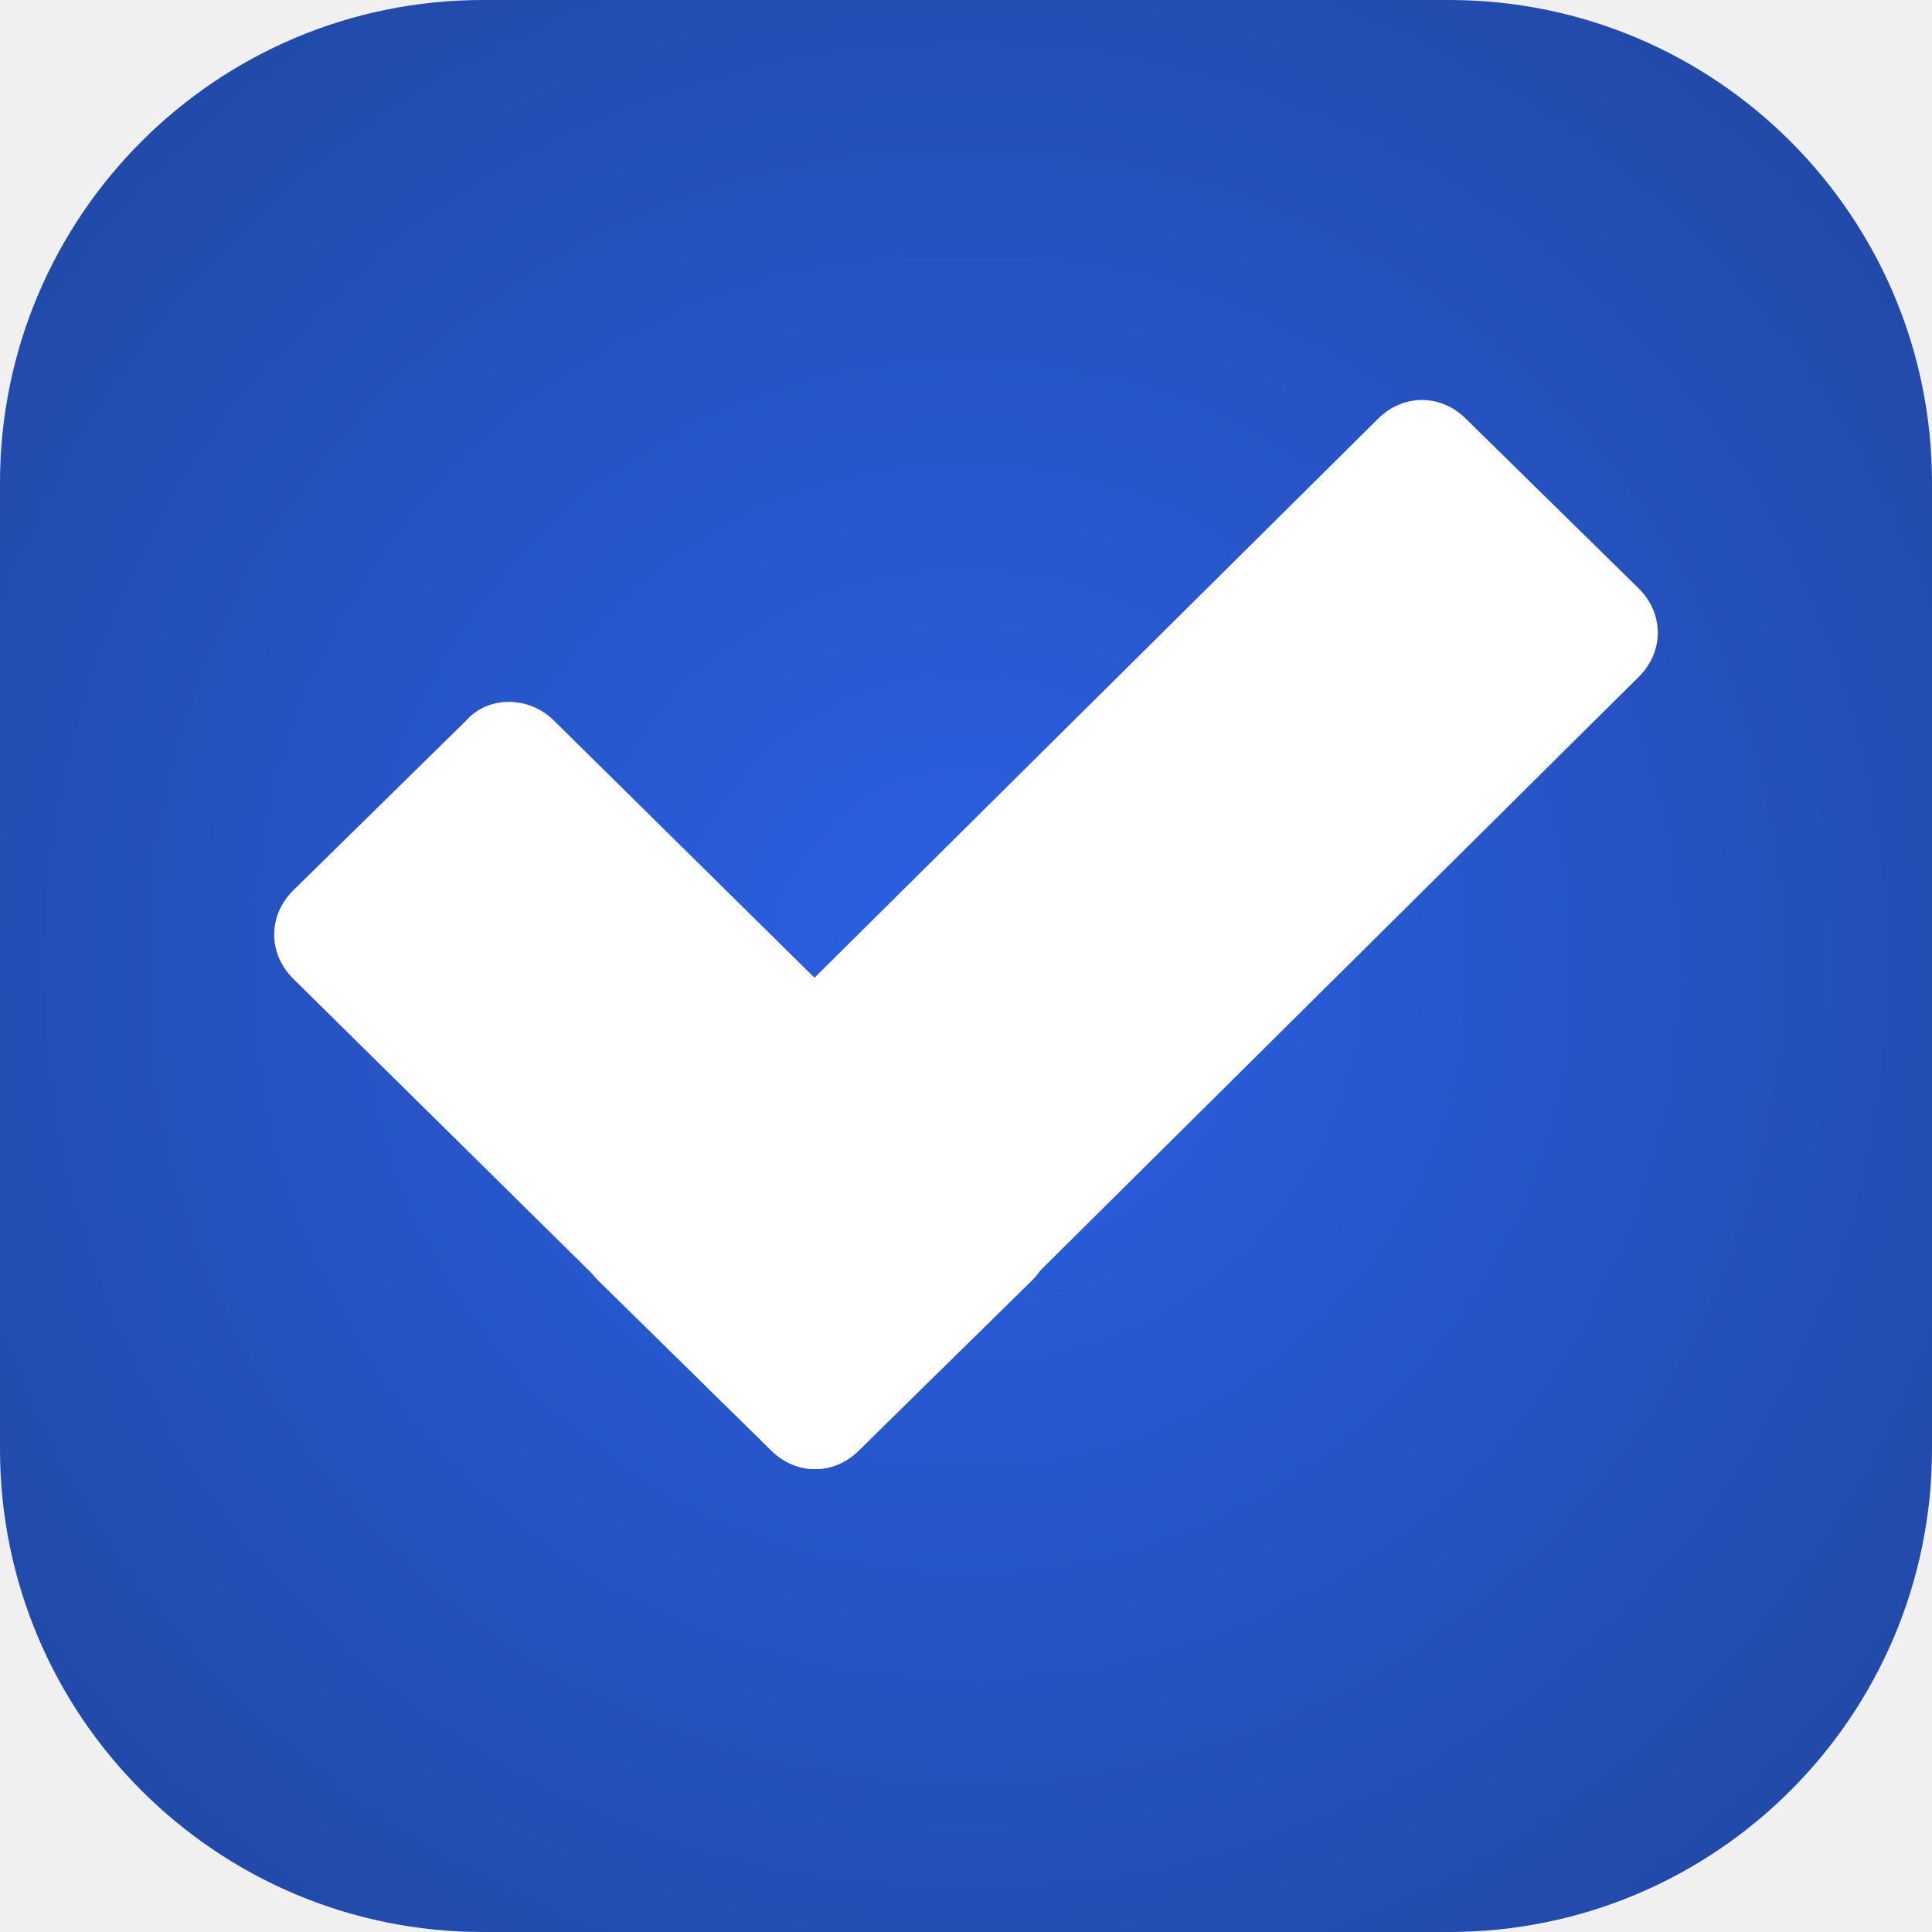
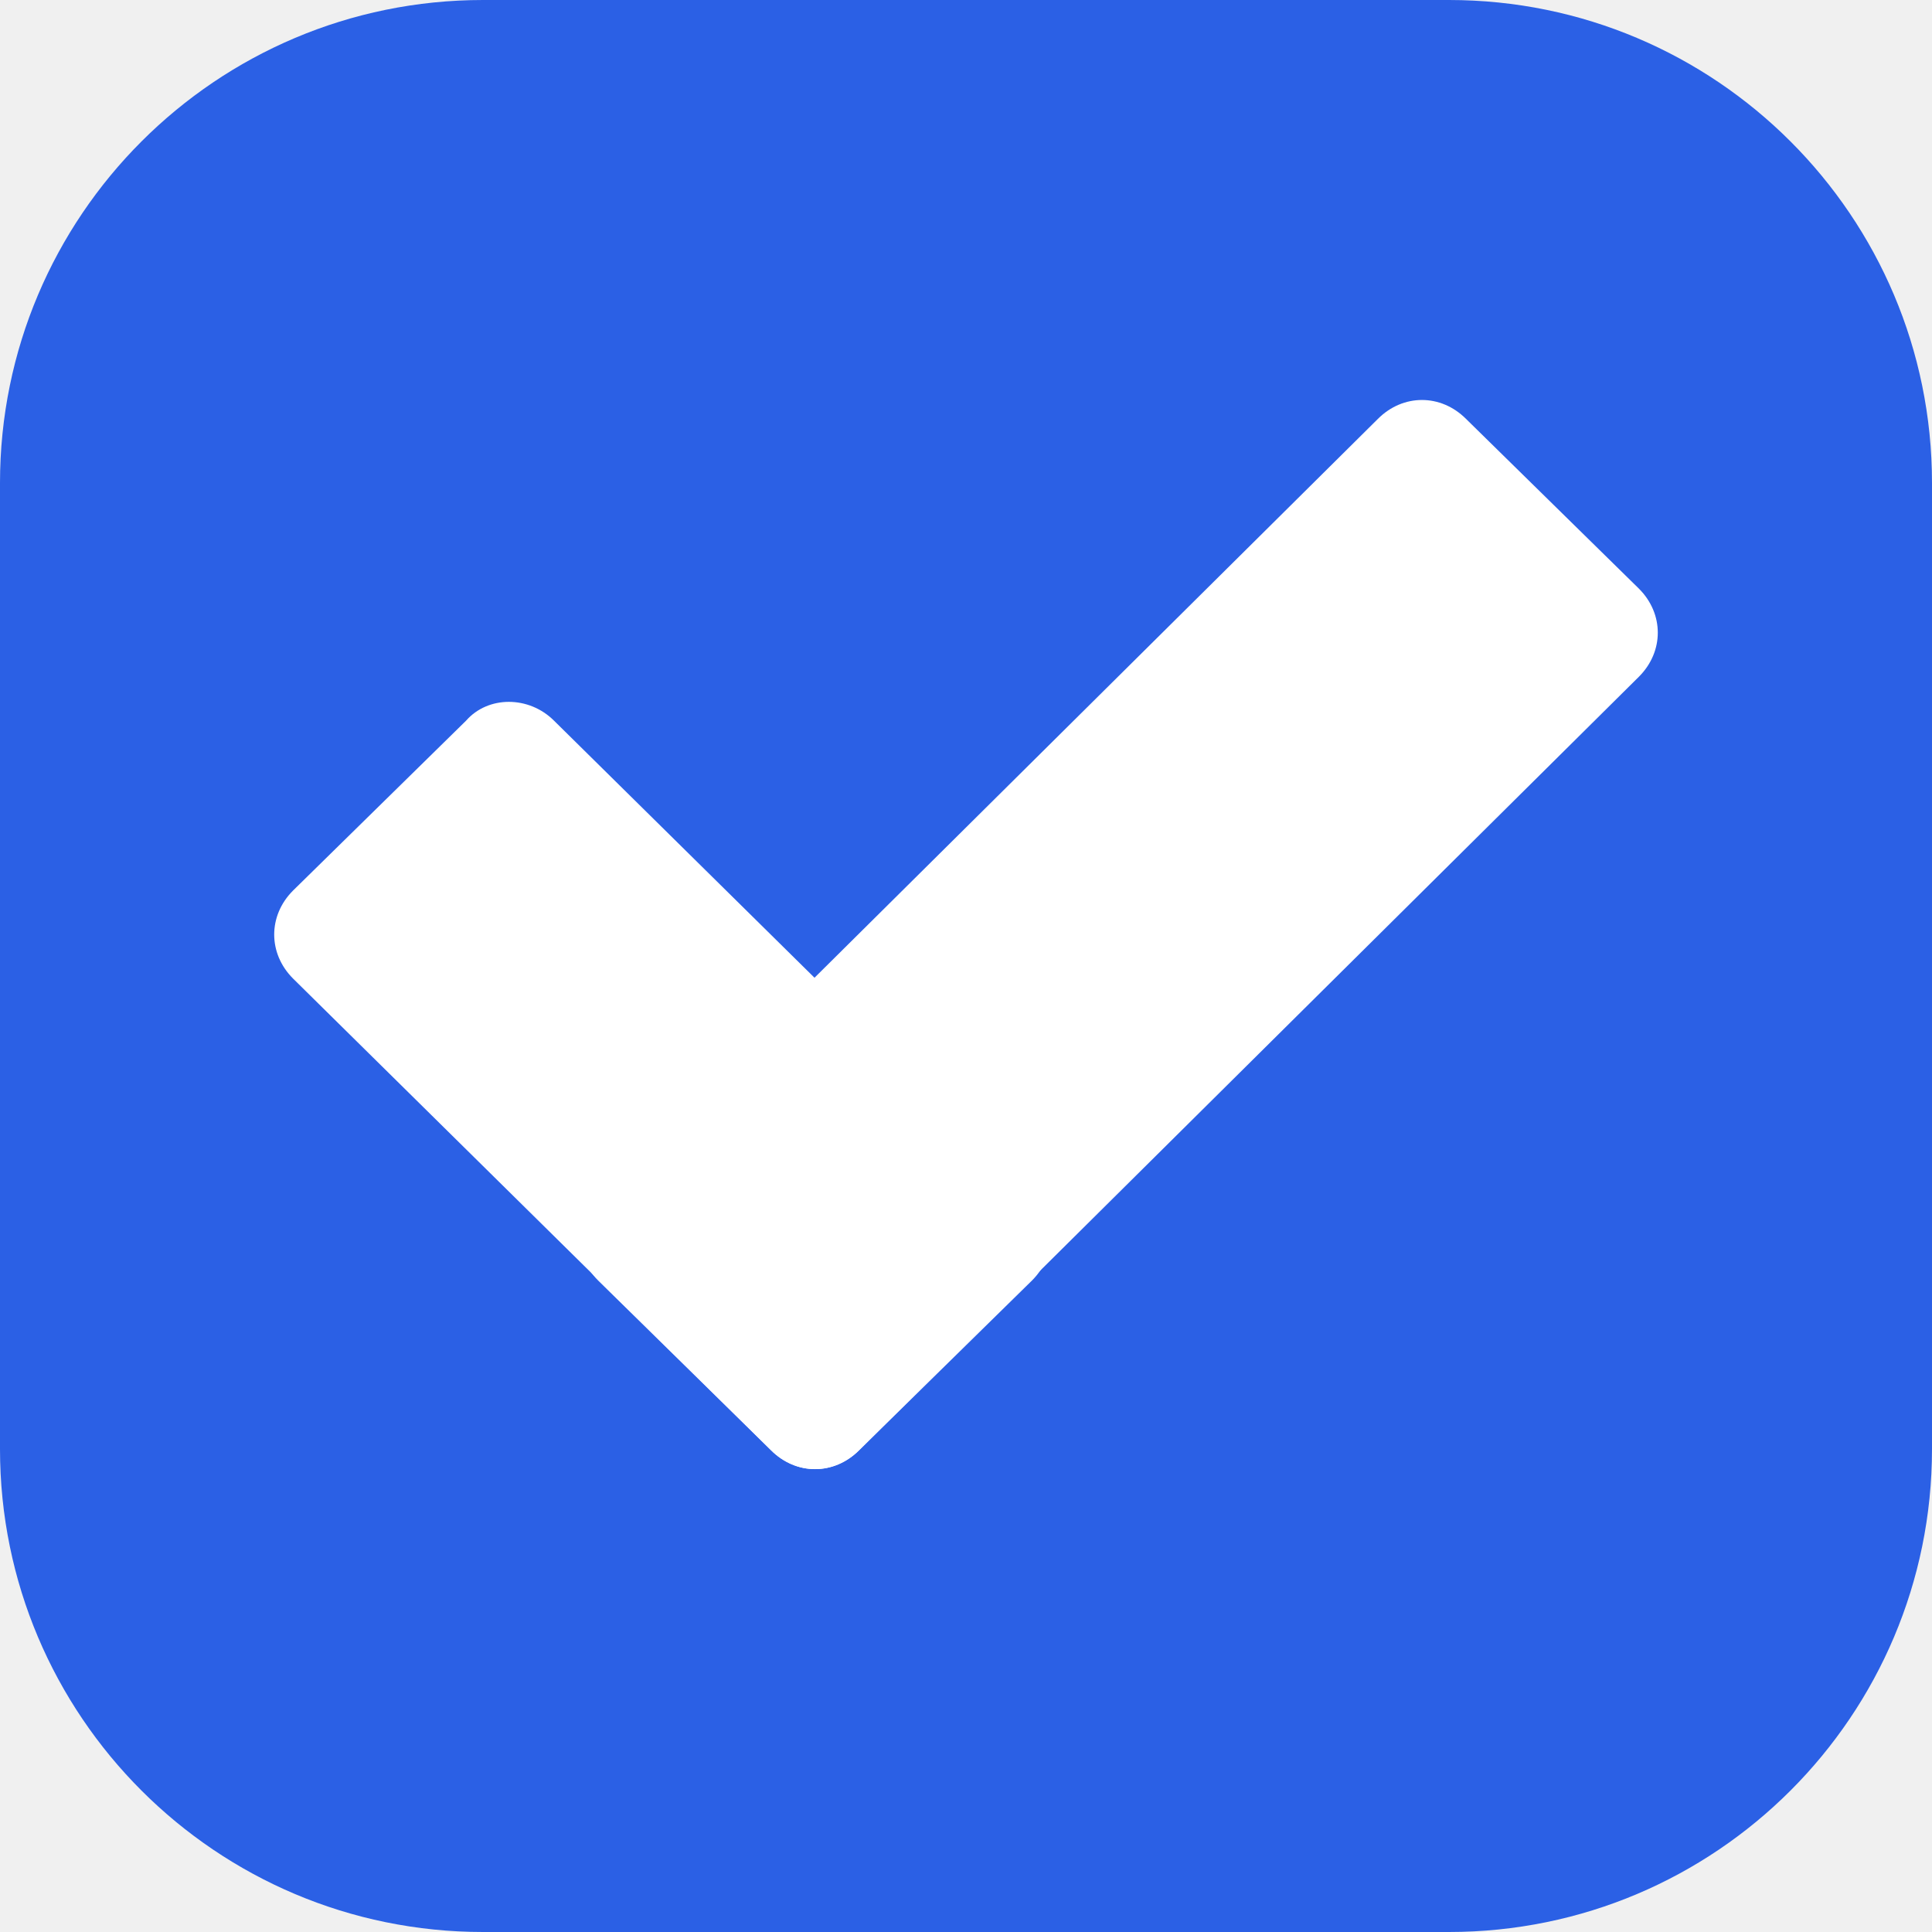
<svg xmlns="http://www.w3.org/2000/svg" xmlns:xlink="http://www.w3.org/1999/xlink" width="512" height="512" viewBox="0 0 512 512" fill="none" class="">
-   <rect id="r9" width="512" height="512" x="0" y="0" rx="128" fill="url(#ra)" stroke="#FFFFFF" stroke-width="0" stroke-opacity="100%" paint-order="stroke" />
+   <rect id="r9" width="512" height="512" x="0" y="0" rx="128" fill="#2B60E5" stroke="#FFFFFF" stroke-width="0" stroke-opacity="100%" paint-order="stroke" />
  <clipPath id="clip">
    <use xlink:href="#r9" />
  </clipPath>
  <defs>
-     <radialGradient id="ra" cx="50%" cy="50%" r="100%" fx="50%" fy="50%" gradientUnits="objectBoundingBox">
+     <linearGradient id="ra" gradientUnits="userSpaceOnUse" gradientTransform="rotate(0)" style="transform-origin: center center;">
      <stop stop-color="#2B60E5" />
      <stop offset="1" stop-color="#1C3B81" />
-     </radialGradient>
+     </linearGradient>
    <radialGradient id="rb" cx="0" cy="0" r="1" gradientUnits="userSpaceOnUse" gradientTransform="translate(256) rotate(90) scale(512)">
      <stop stop-color="white" />
      <stop offset="1" stop-color="white" stop-opacity="0" />
    </radialGradient>
  </defs>
  <svg t="1736771864333" class="icon" viewBox="0 0 1024 1024" version="1.1" p-id="8280" width="400" height="400" x="56" y="56" alignment-baseline="middle" style="color: rgb(227, 239, 255);">
    <path d="M232.533 345.6l324.267 320c17.067 17.067 17.067 42.667 0 59.733l-117.333 115.2c-17.067 17.067-42.667 17.067-59.733 0l-324.267-320c-17.067-17.067-17.067-42.667 0-59.733l117.333-115.2c14.933-17.067 42.667-17.067 59.733 0z" fill="#ffffff" p-id="8281" data-spm-anchor-id="a313x.search_index.0.i8.78ef3a81XqA5CS" class="selected" />
    <path d="M968.533 315.733L439.467 840.533c-17.067 17.067-42.667 17.067-59.733 0L262.4 725.333c-17.067-17.067-17.067-42.667 0-59.733L791.467 140.8c17.067-17.067 42.667-17.067 59.733 0l117.333 115.2c17.067 17.067 17.067 42.667 0 59.733z" fill="#ffffff" p-id="8282" data-spm-anchor-id="a313x.search_index.0.i7.78ef3a81XqA5CS" class="selected" />
  </svg>
</svg>
